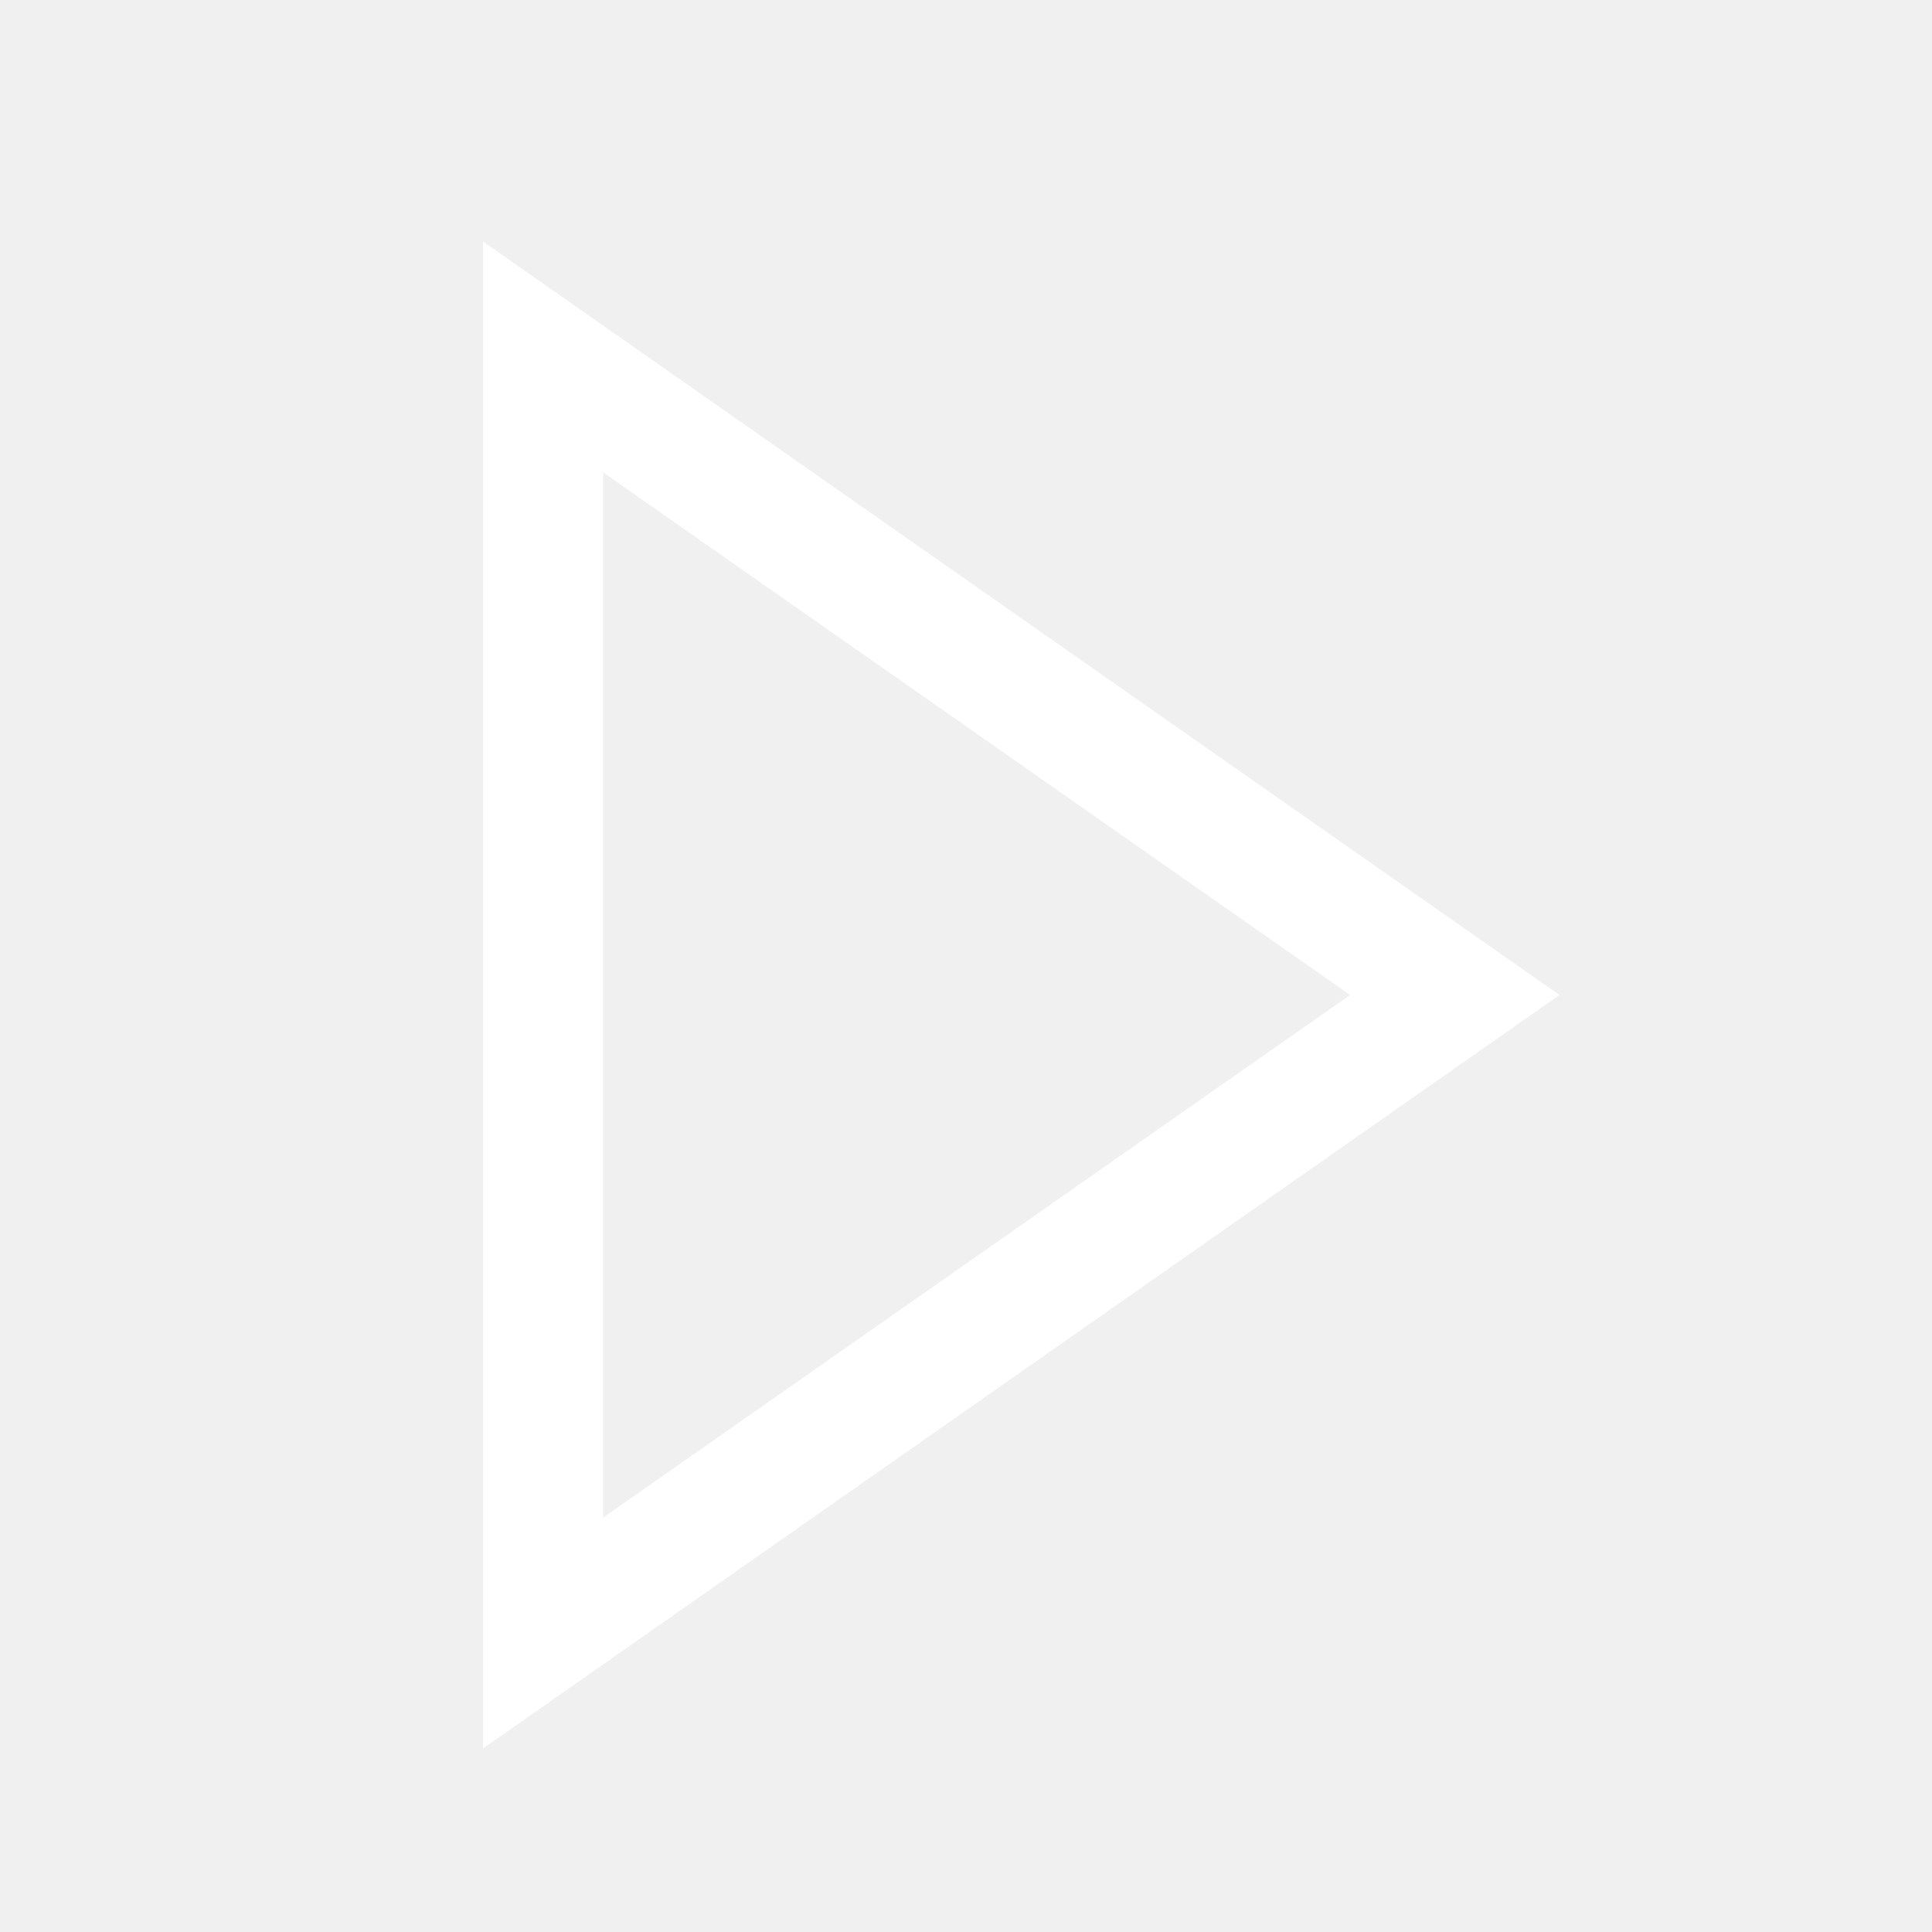
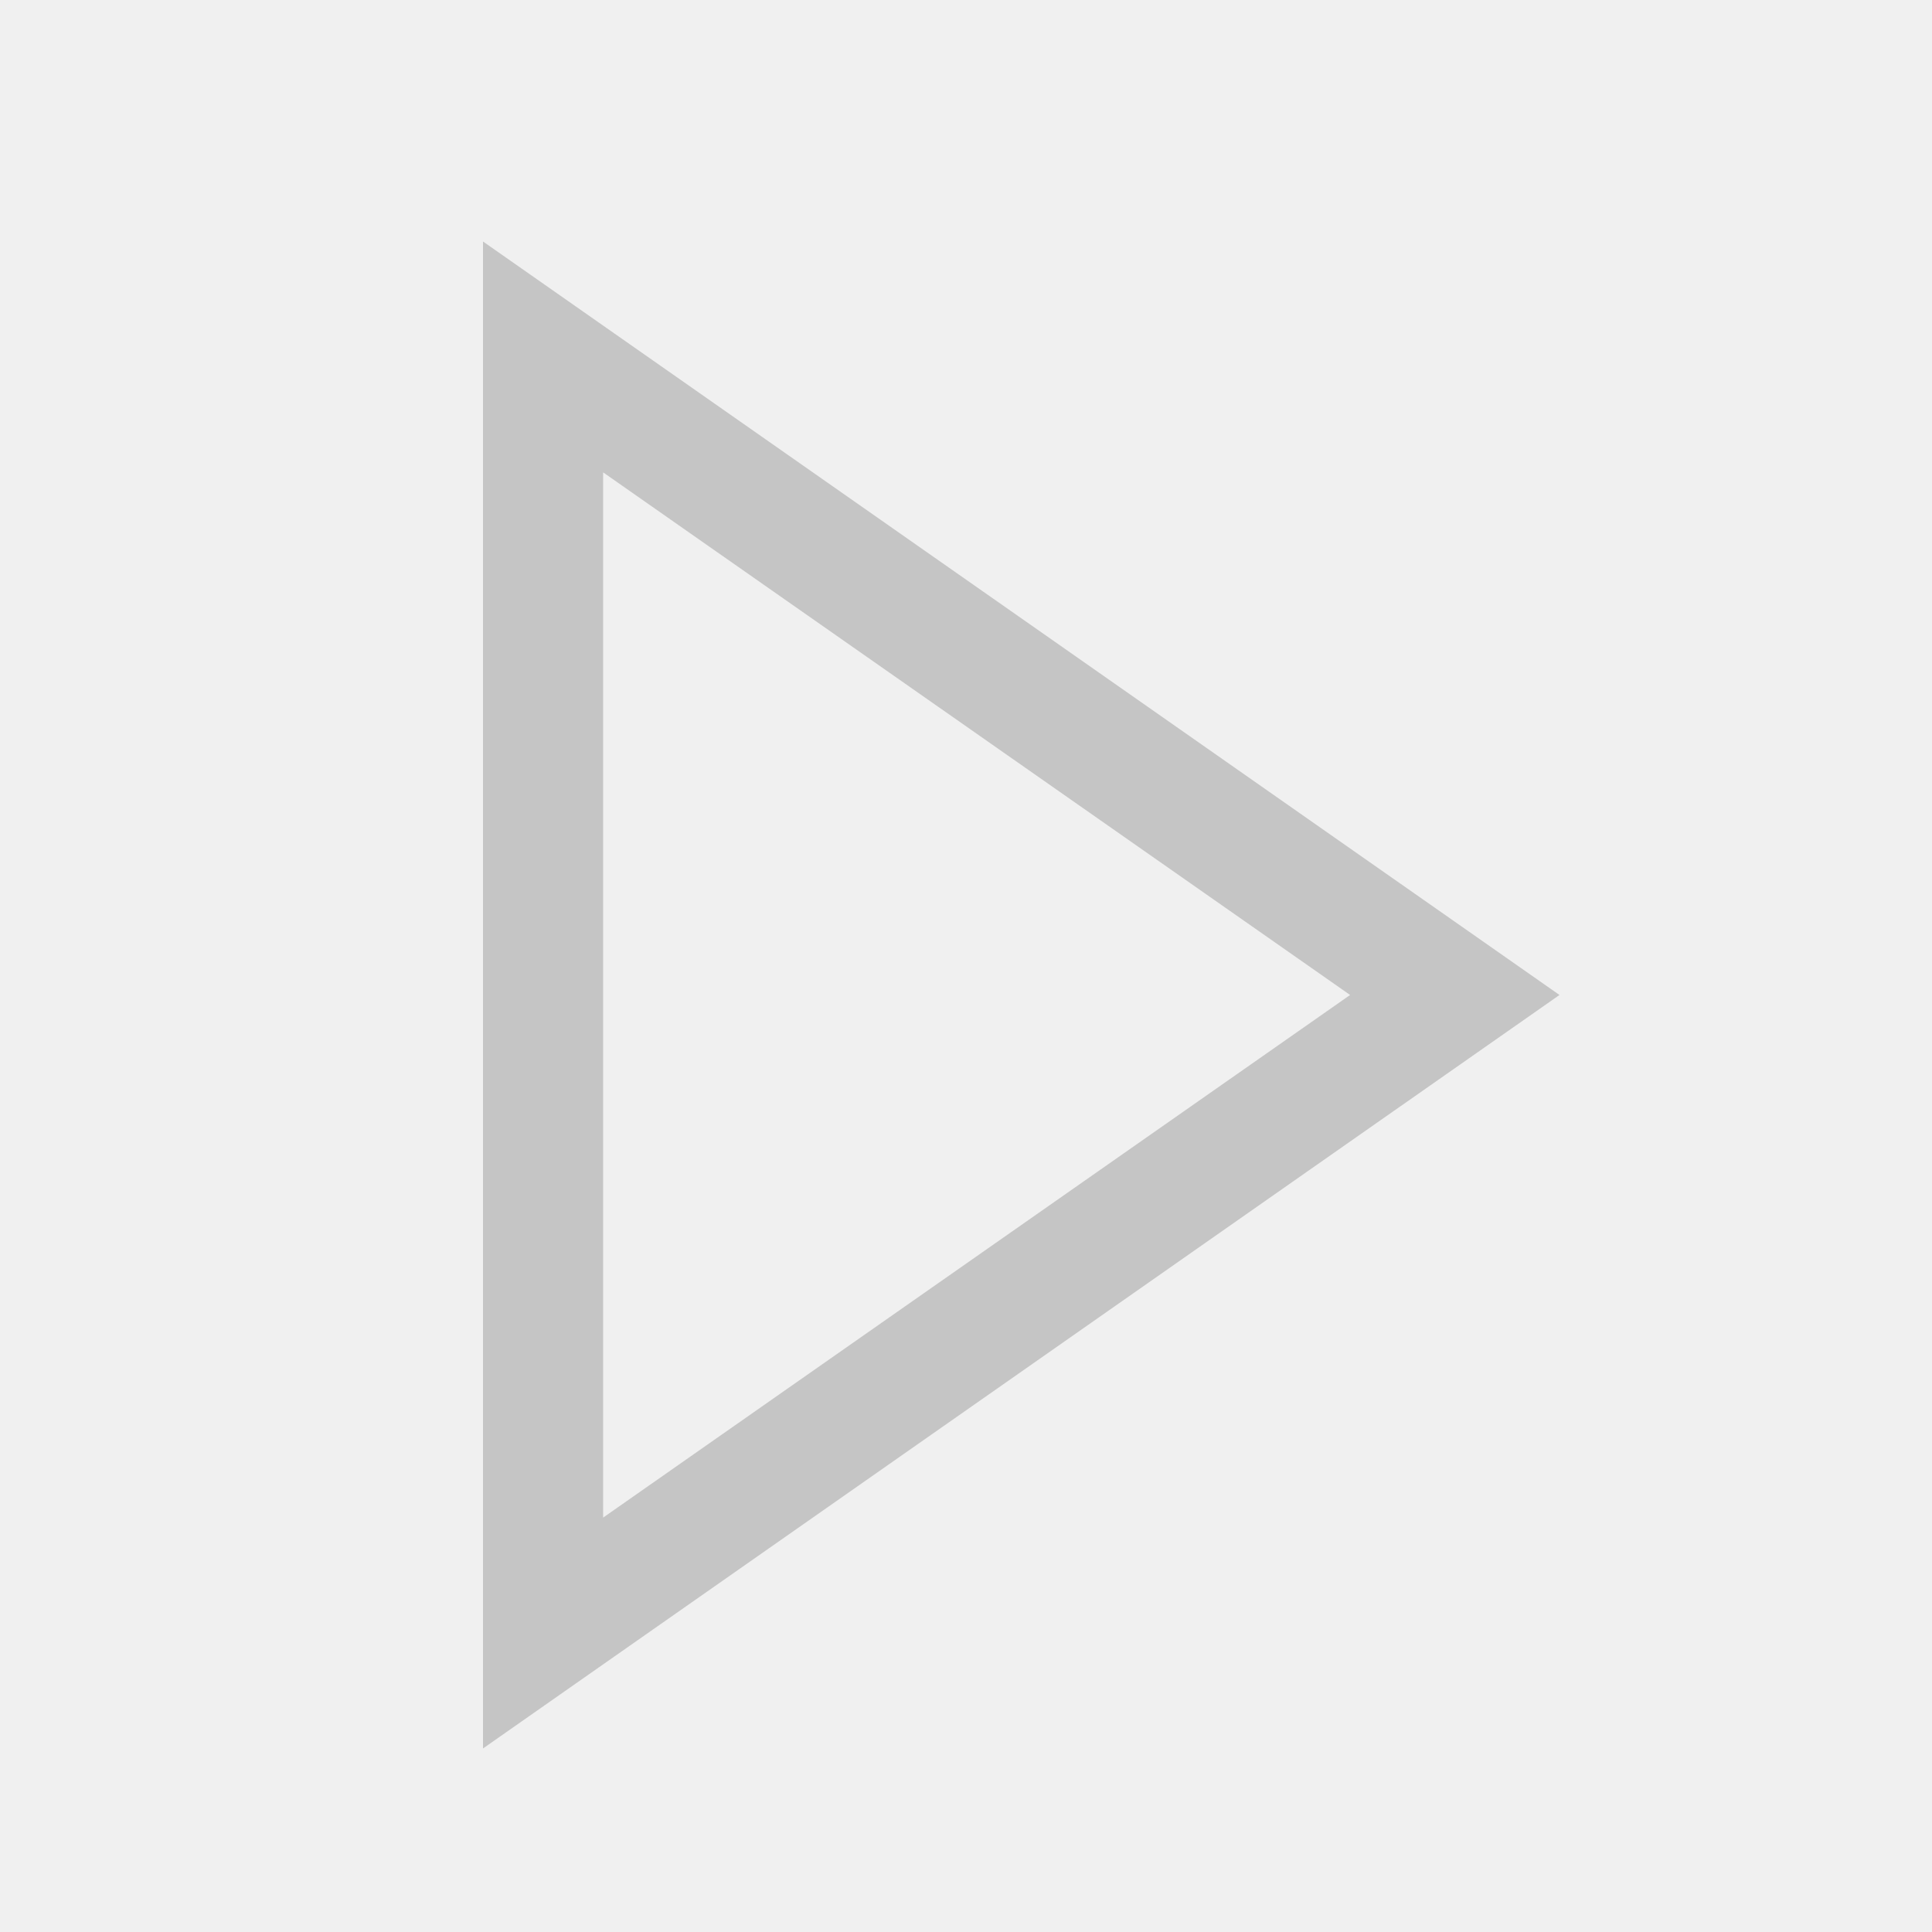
<svg xmlns="http://www.w3.org/2000/svg" width="16" height="16" viewBox="0 0 16 16" fill="none">
-   <path fill-rule="evenodd" clip-rule="evenodd" d="M4 2V14.48L12.915 8.24L4 2ZM11.181 8.24L4.995 12.568V3.912L11.181 8.24Z" fill="white" />
+   <path fill-rule="evenodd" clip-rule="evenodd" d="M4 2V14.48L12.915 8.24L4 2ZM11.181 8.24L4.995 12.568V3.912L11.181 8.24Z" fill="#C5C5C5" />
</svg>
